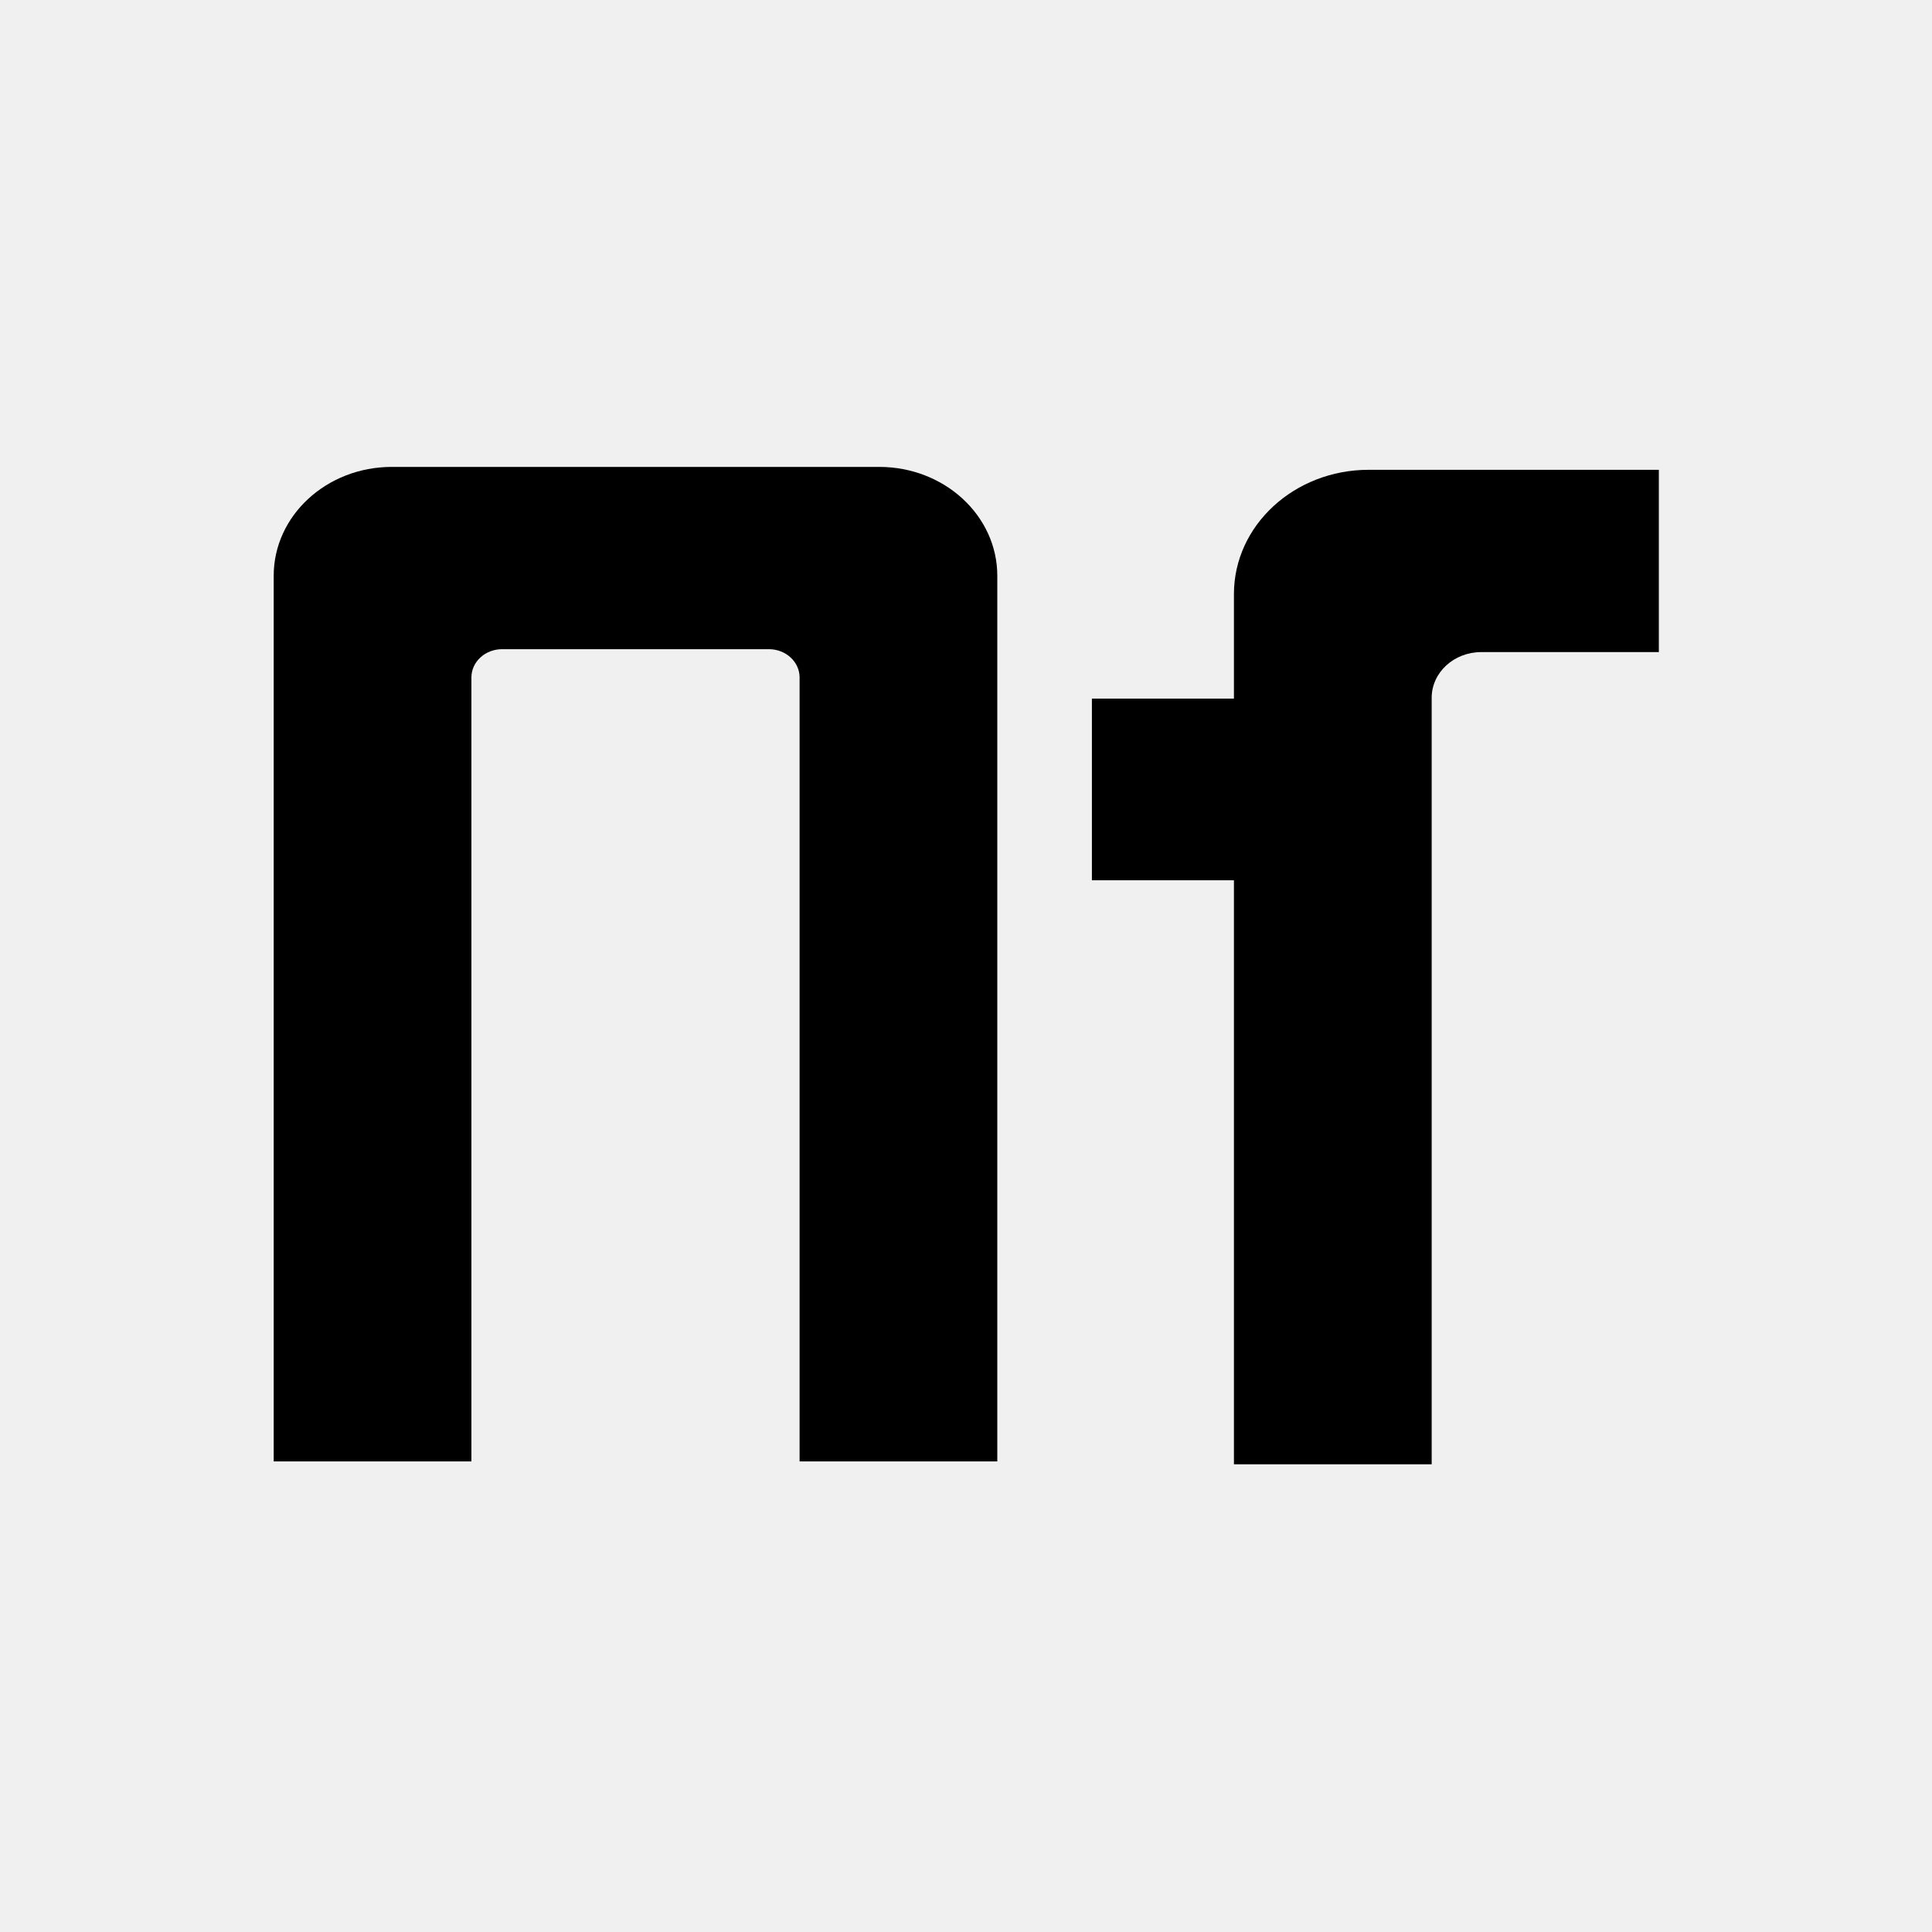
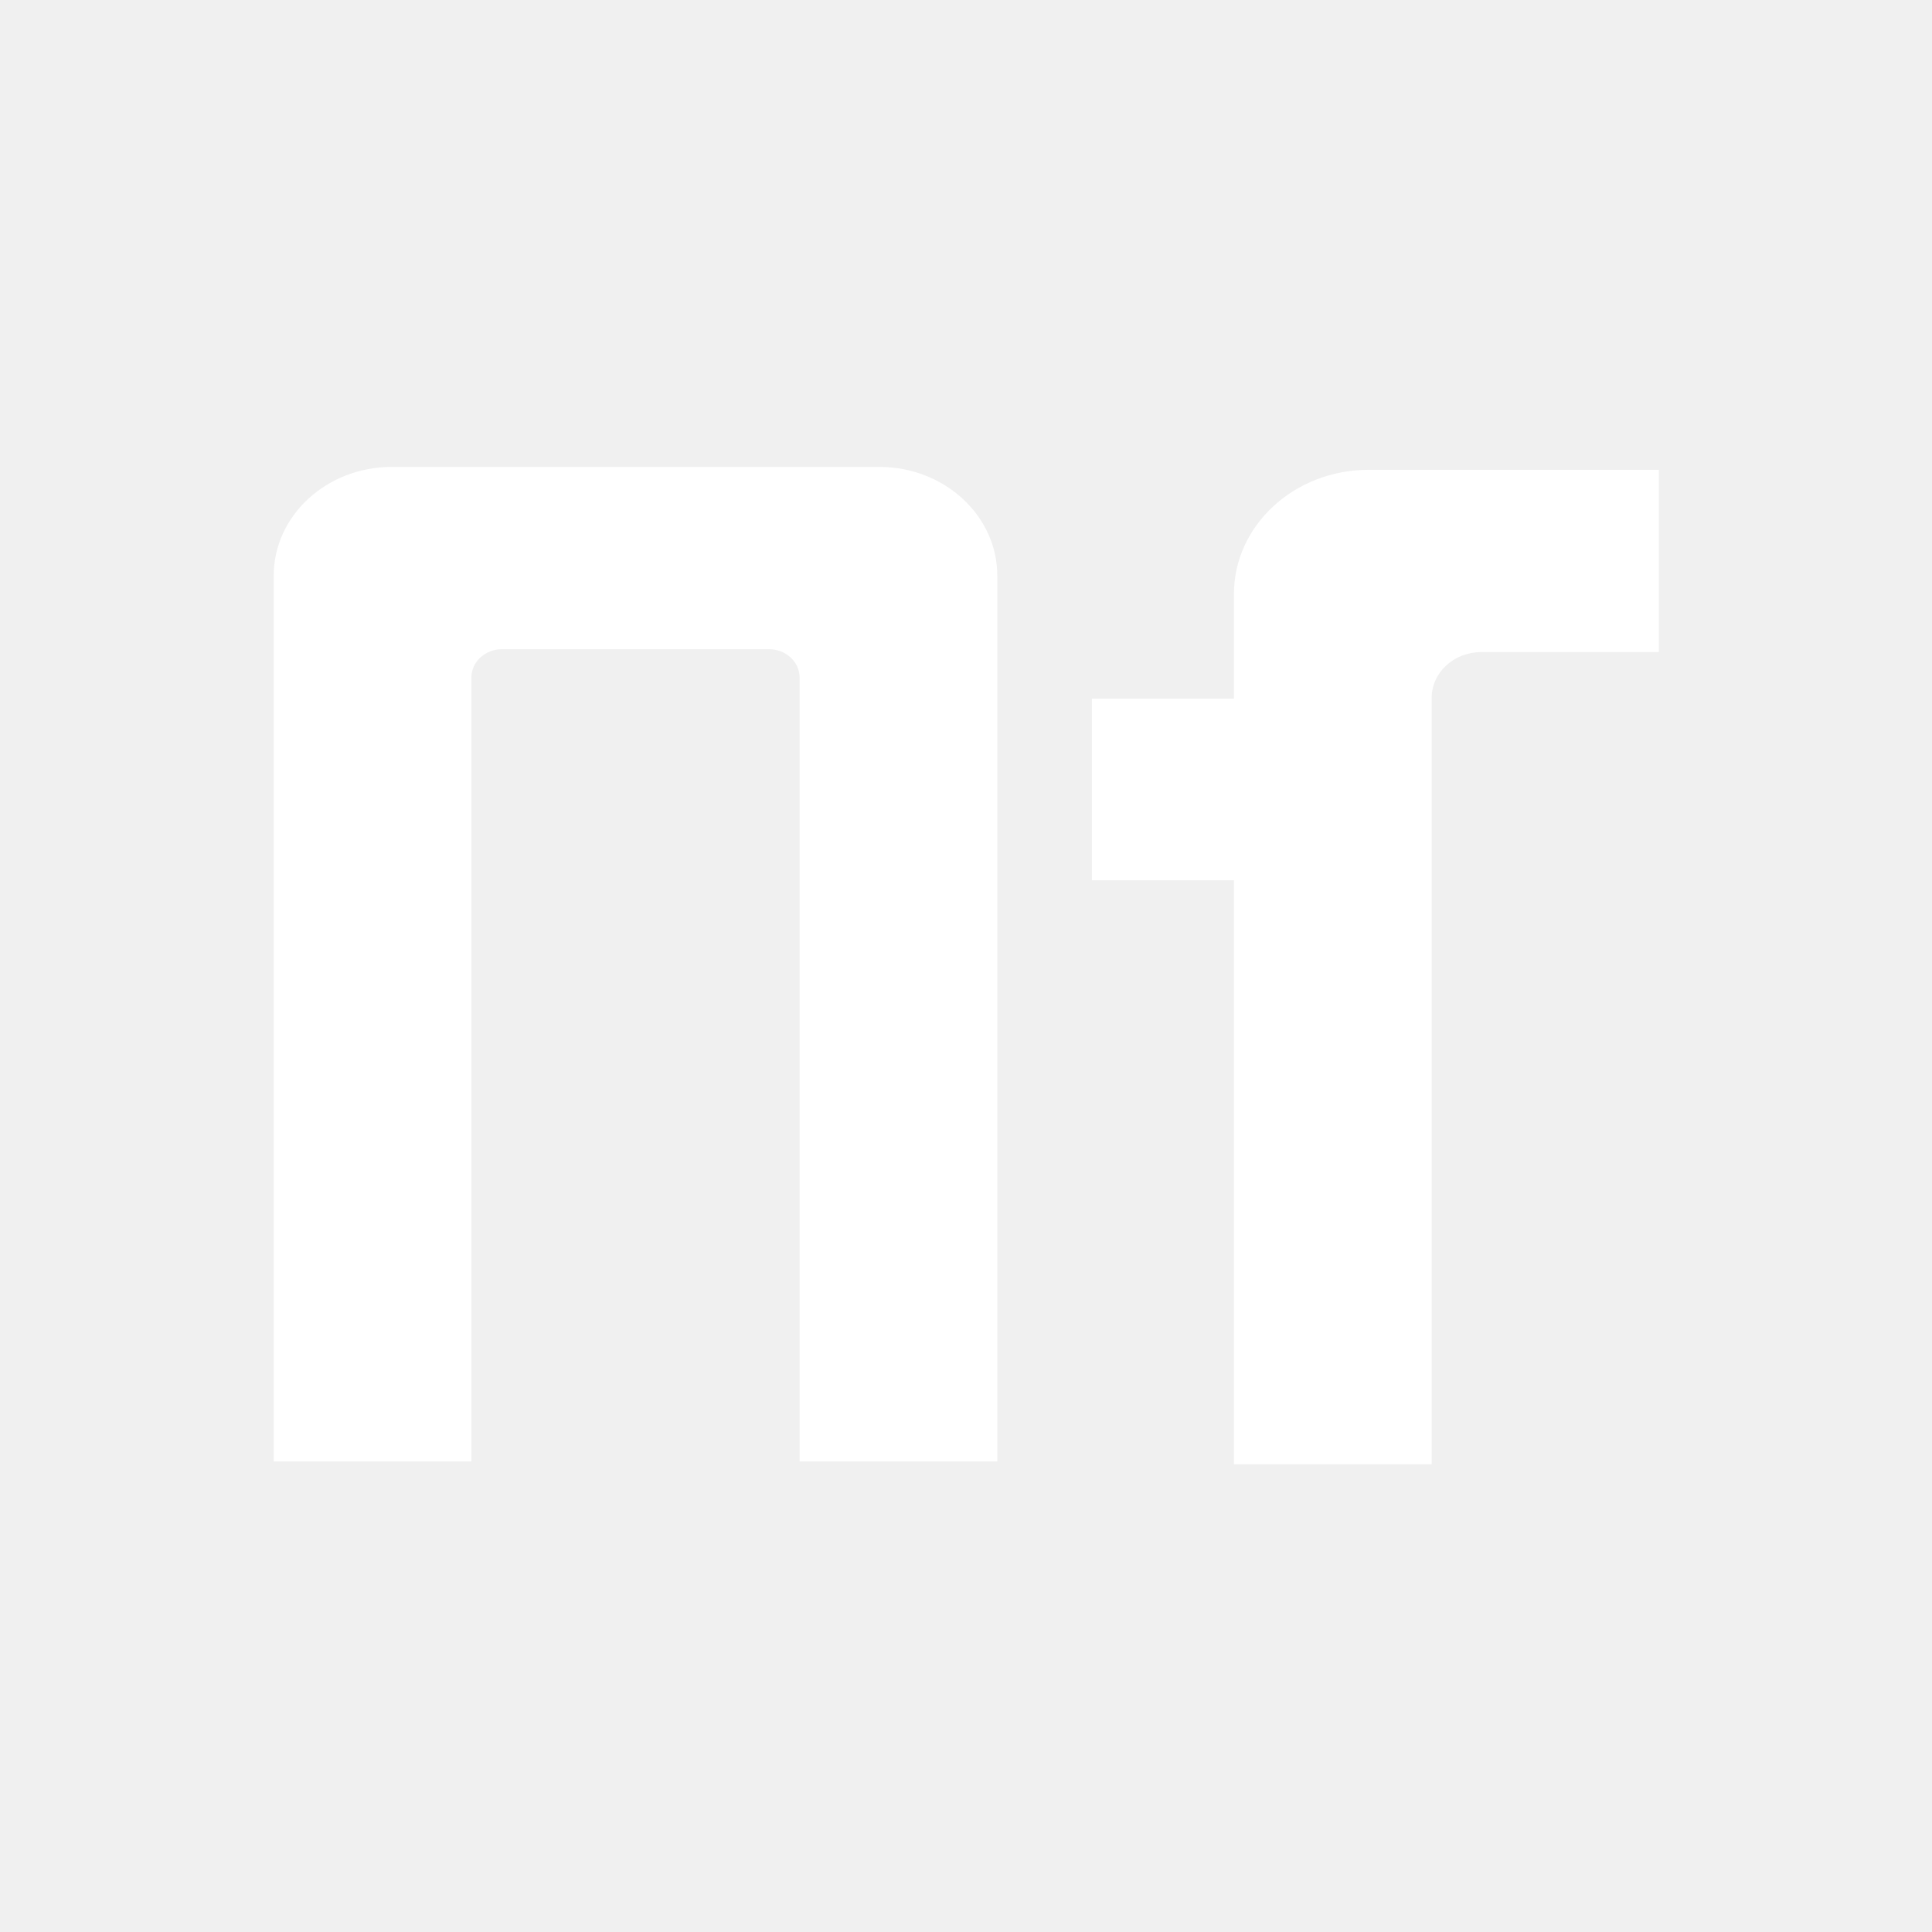
- <svg xmlns="http://www.w3.org/2000/svg" viewBox="0 0 60 60">
-   <style>
-     path { fill: #000; }
-     @media (prefers-color-scheme: dark) {
-       path { fill: #fff; }
-     }
-   </style>
+ <svg xmlns="http://www.w3.org/2000/svg" viewBox="0 0 60 60" fill="white">
+   <rect width="60" height="60" fill="transparent" />
  <g transform="translate(8.5, 14.5)">
    <path d="M 43.017 0.09 L 34.007 0.09 C 31.696 0.09 29.821 1.818 29.821 3.949 L 29.821 30.976 L 35.962 30.976 L 35.962 7.171 C 35.962 6.387 36.651 5.751 37.502 5.751 L 43.017 5.751 L 43.017 0.09 Z" />
    <path d="M 25.41 7.196 L 30.473 7.196 L 30.473 12.837 L 25.41 12.837 Z M 22.472 3.382 C 22.472 1.514 20.829 0 18.804 0 L 3.669 0 C 1.643 0 0 1.514 0 3.382 L 0 30.886 L 6.14 30.886 L 6.14 6.539 C 6.14 6.054 6.567 5.661 7.093 5.661 L 15.379 5.661 C 15.905 5.661 16.332 6.054 16.332 6.539 L 16.332 30.886 L 22.472 30.886 Z" />
  </g>
</svg>
